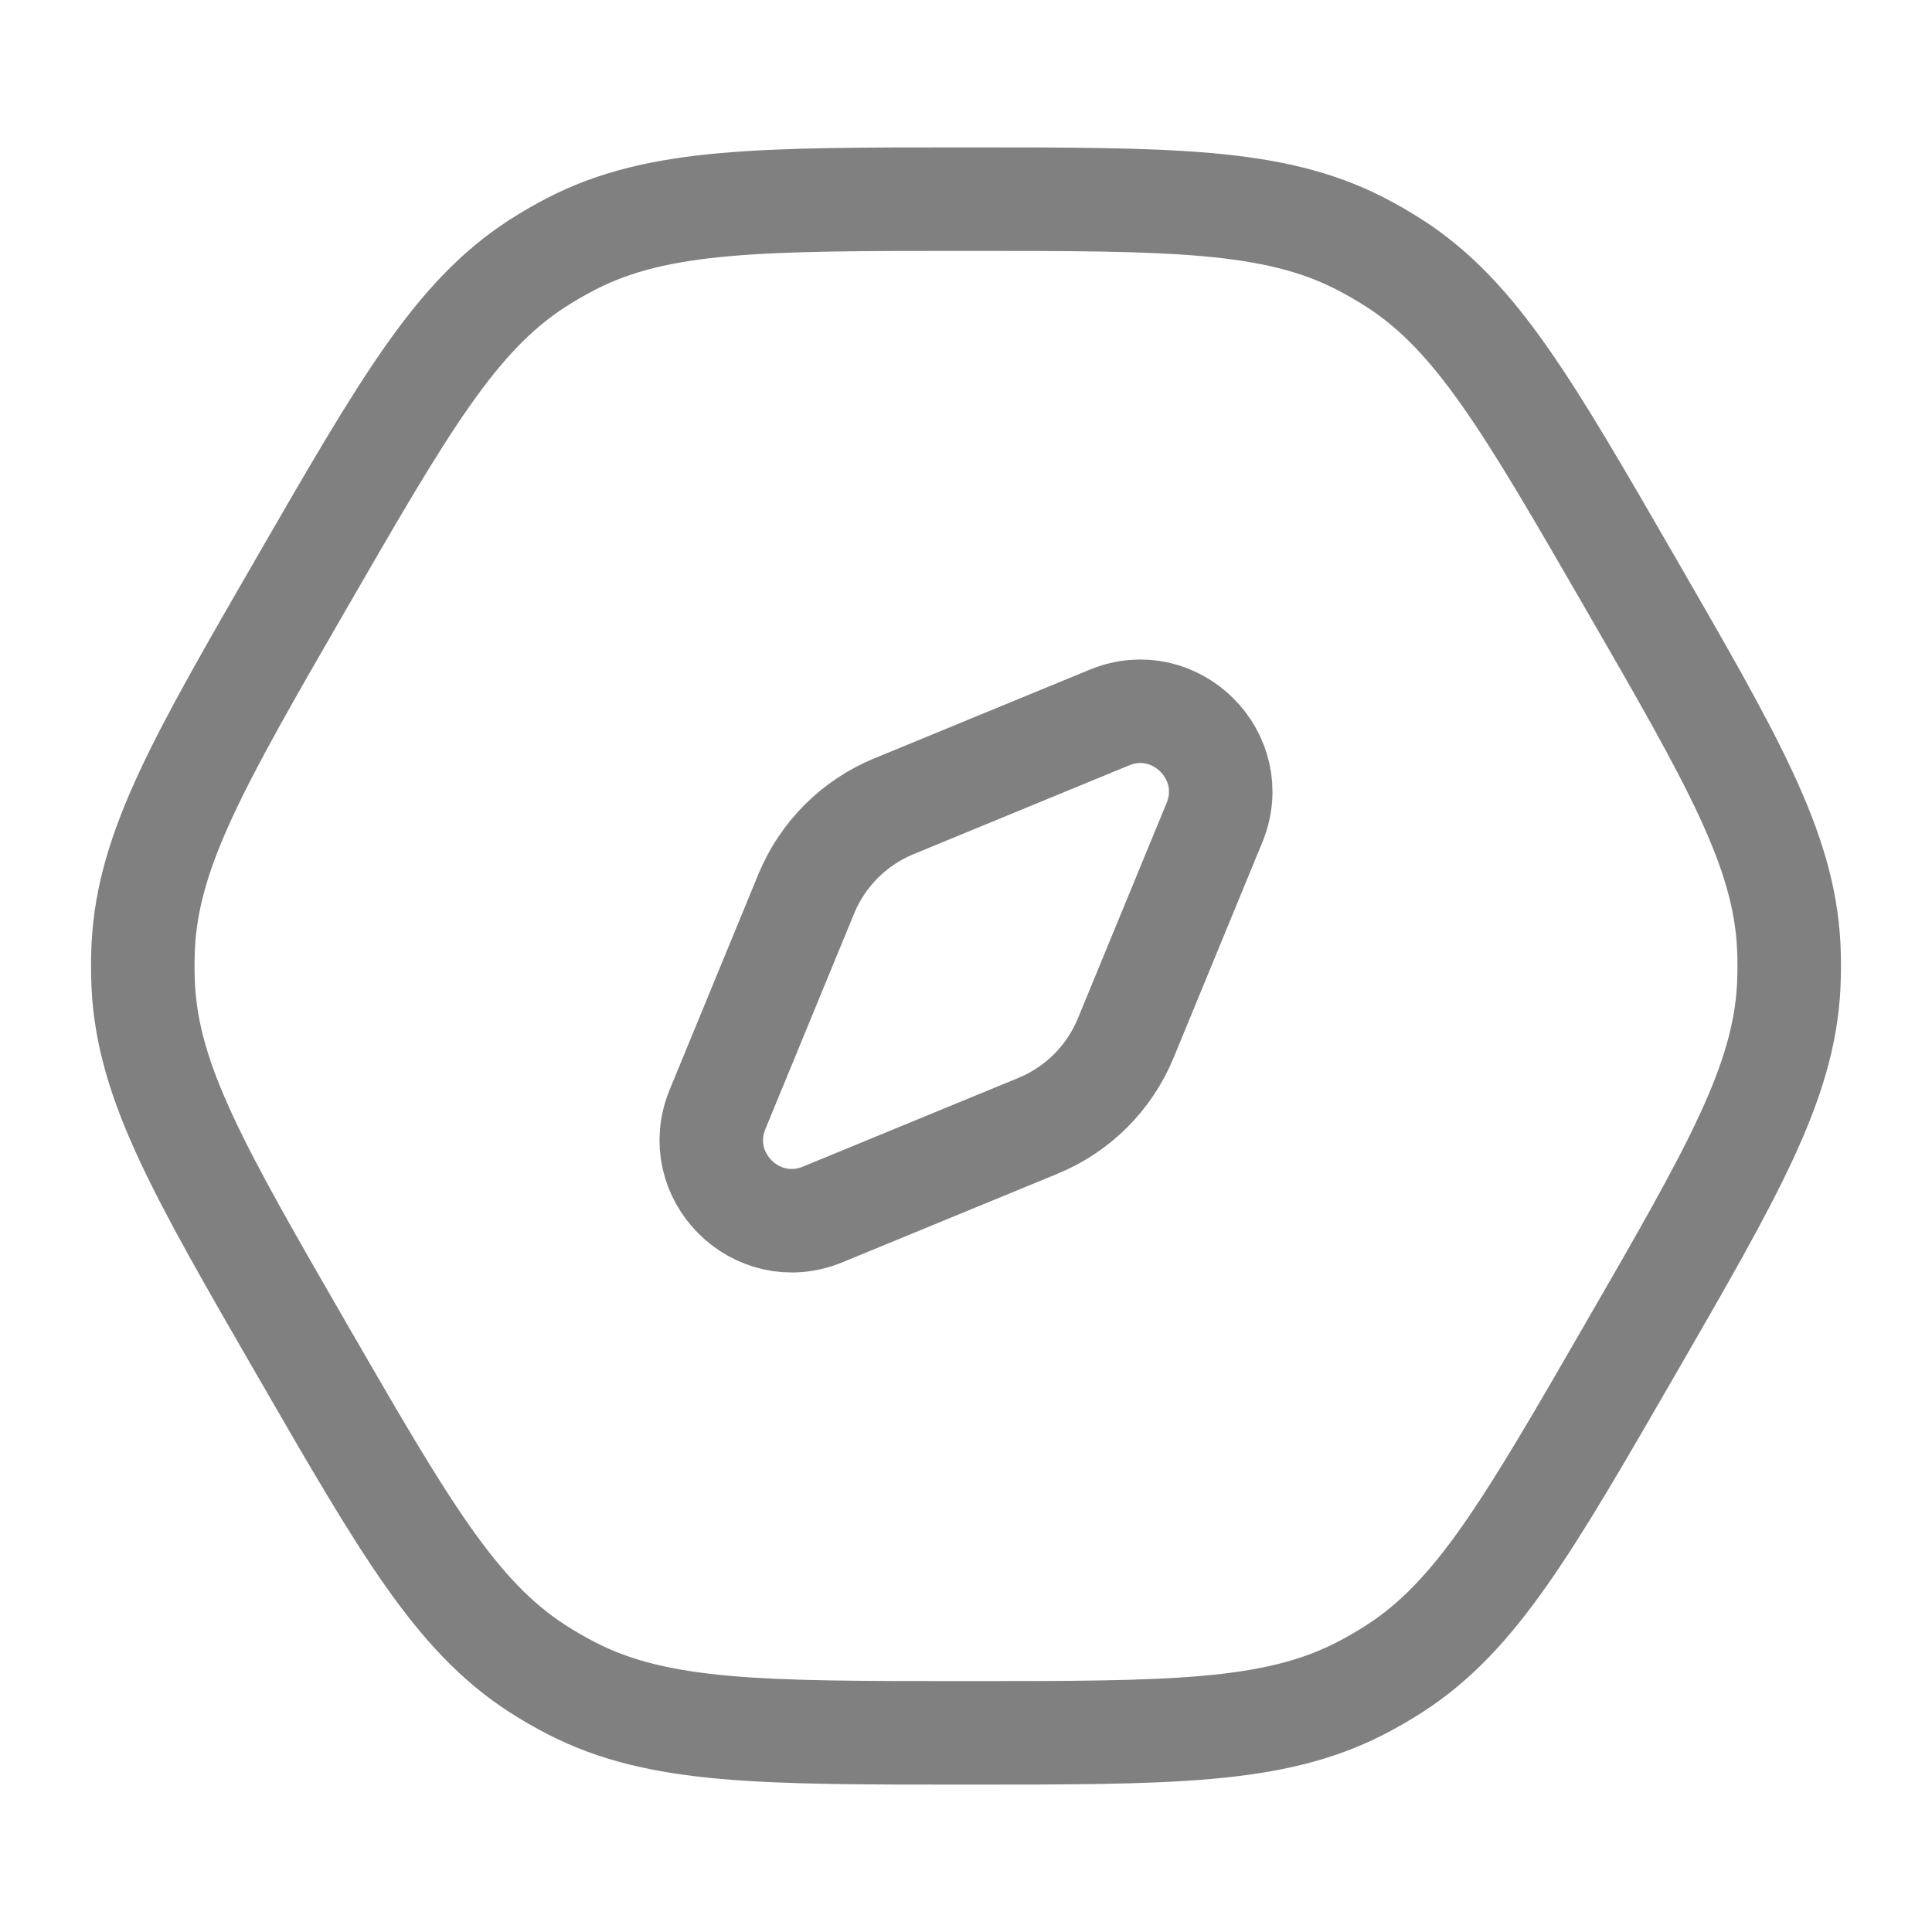
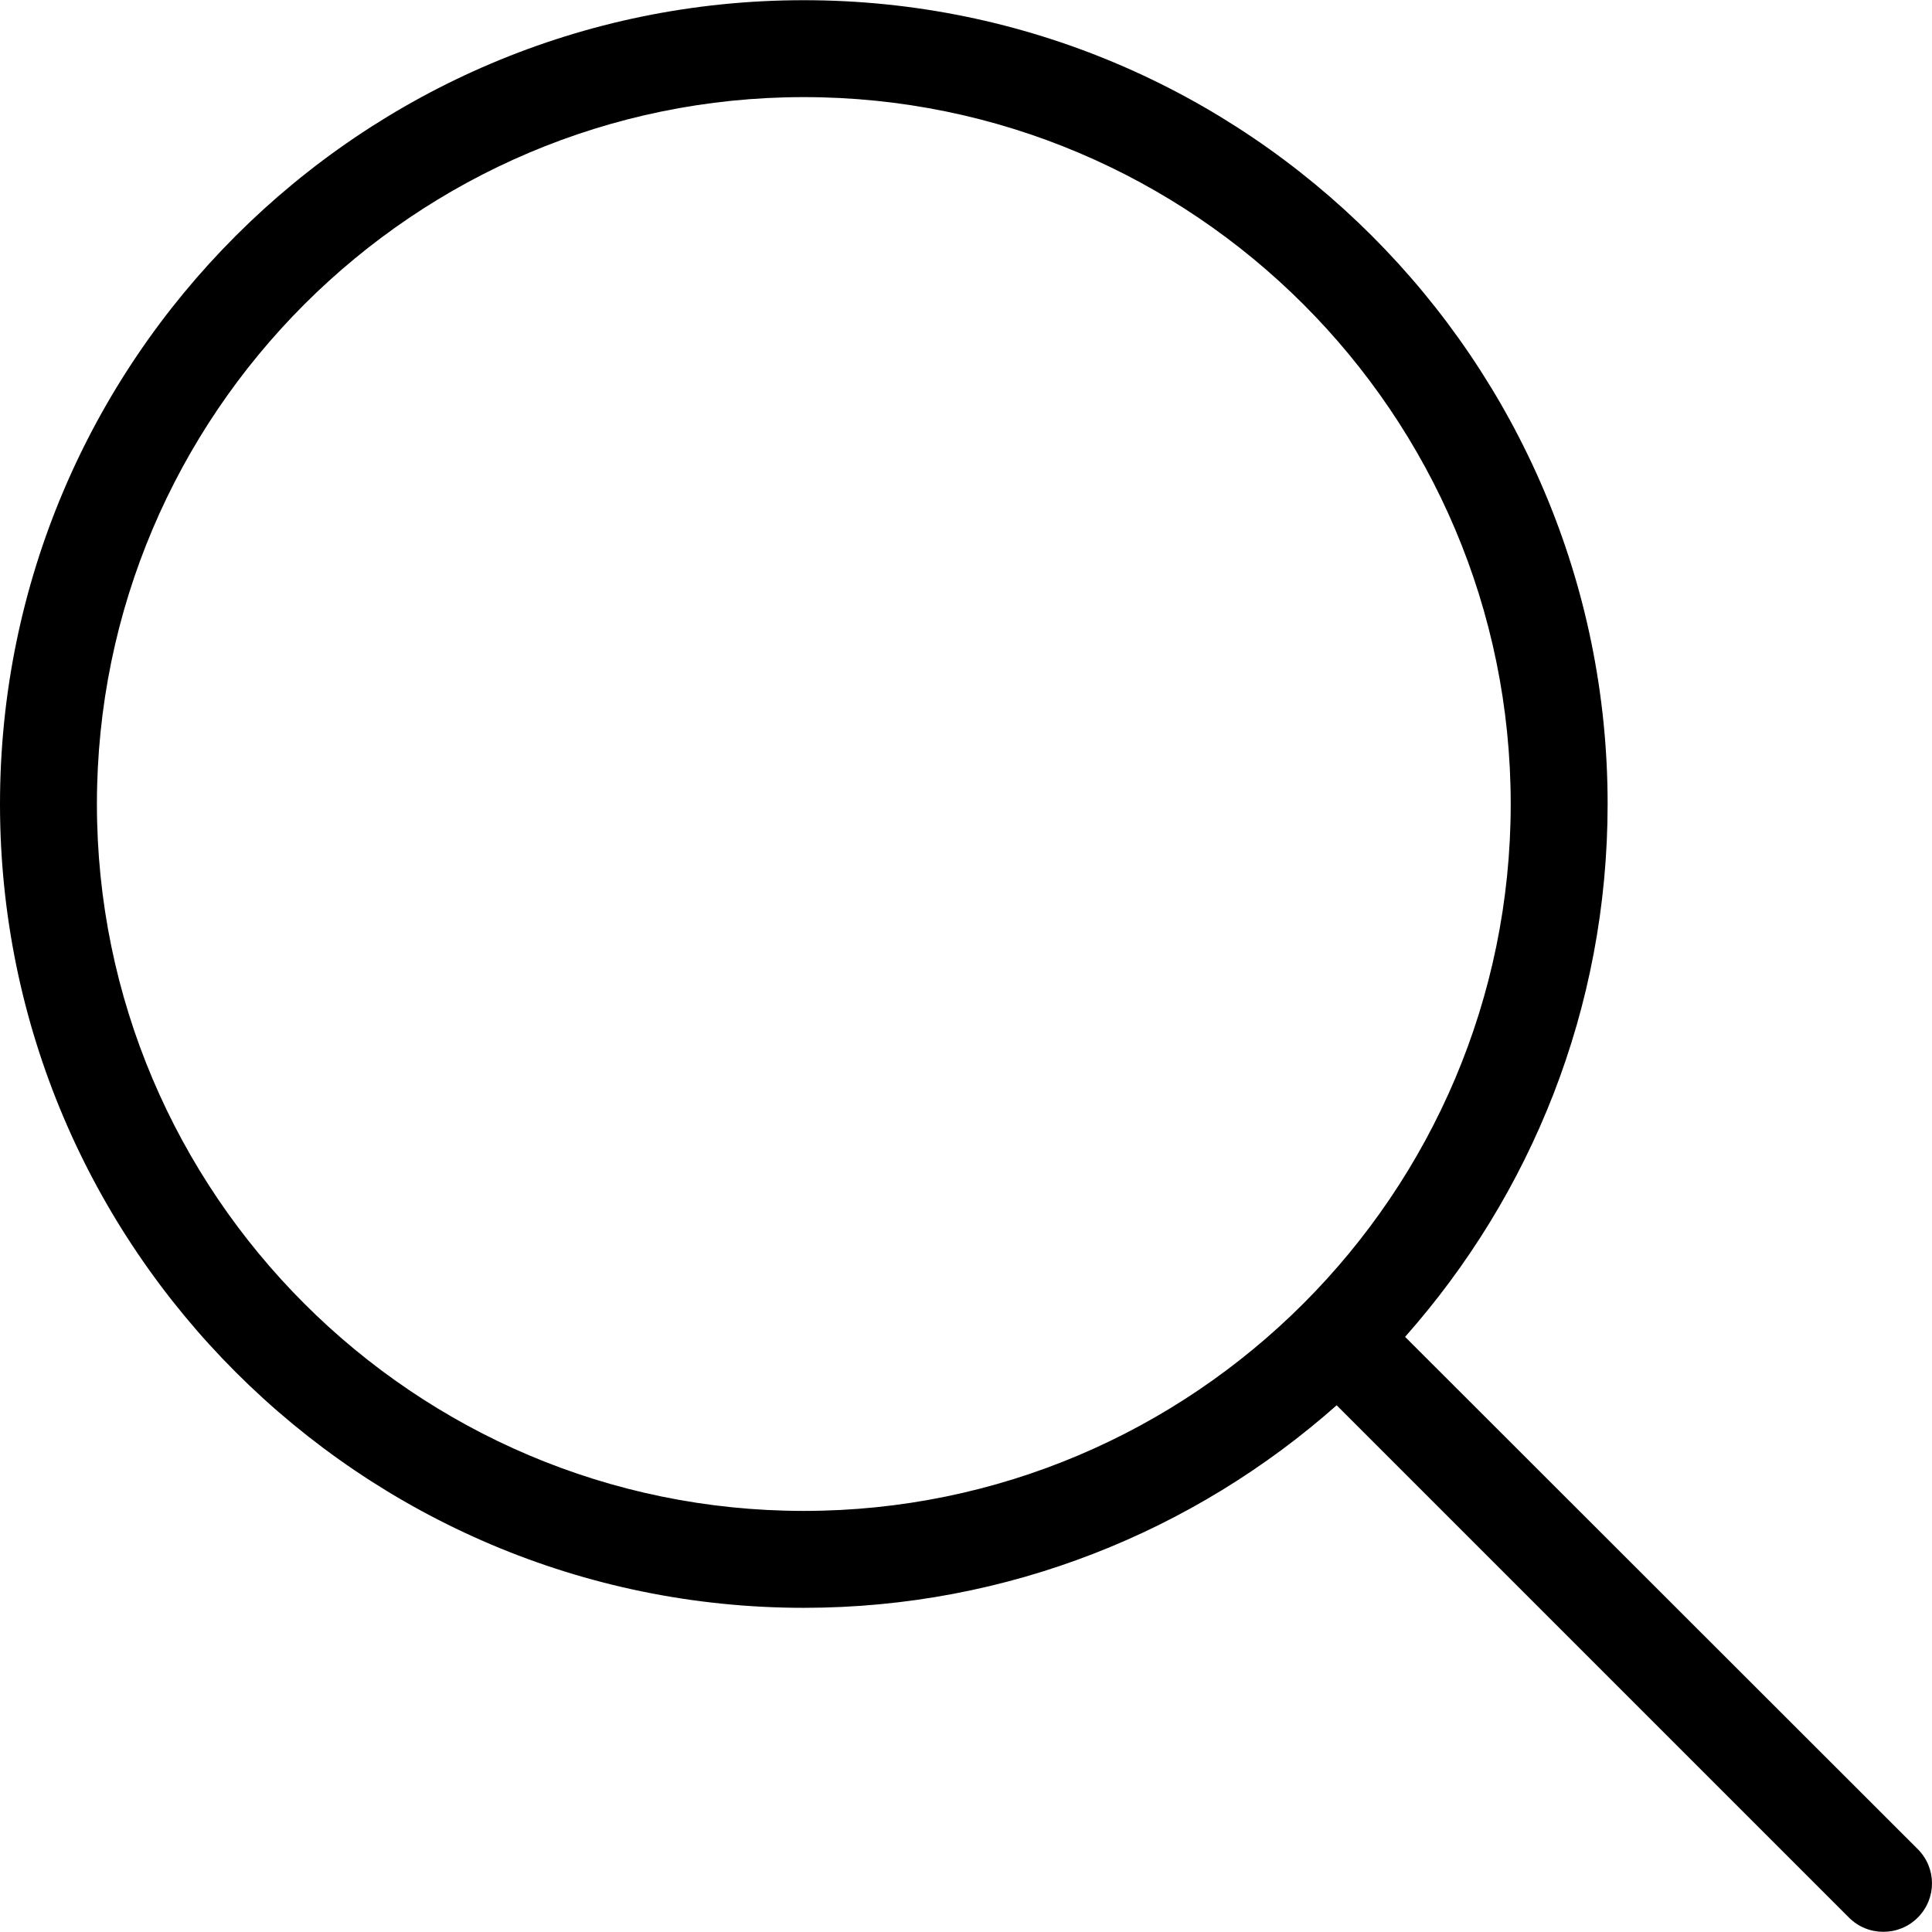
- <svg xmlns="http://www.w3.org/2000/svg" width="28" height="28" viewBox="0 0 28 28" fill="none">
-   <path d="M23.625 8.443C25.111 11.017 25.854 12.303 25.924 13.711C25.933 13.903 25.933 14.097 25.924 14.289C25.854 15.697 25.111 16.983 23.625 19.557C22.139 22.131 21.396 23.418 20.212 24.182C20.05 24.286 19.883 24.383 19.711 24.471C18.458 25.114 16.972 25.114 14 25.114C11.028 25.114 9.542 25.114 8.289 24.471C8.117 24.383 7.95 24.286 7.788 24.182C6.604 23.418 5.861 22.131 4.375 19.557C2.889 16.983 2.146 15.697 2.076 14.289C2.067 14.097 2.067 13.903 2.076 13.711C2.146 12.303 2.889 11.017 4.375 8.443C5.861 5.869 6.604 4.582 7.788 3.818C7.95 3.714 8.117 3.617 8.289 3.529C9.542 2.886 11.028 2.886 14 2.886C16.972 2.886 18.458 2.886 19.711 3.529C19.883 3.617 20.05 3.714 20.212 3.818C21.396 4.582 22.139 5.869 23.625 8.443Z" stroke="#808080" stroke-width="1.5" />
-   <path d="M11.685 12.954C11.922 12.379 12.379 11.922 12.955 11.685L16.078 10.399C17.037 10.005 17.995 10.963 17.601 11.922L16.315 15.045C16.078 15.621 15.621 16.078 15.046 16.315L11.922 17.601C10.963 17.995 10.005 17.037 10.399 16.078L11.685 12.954Z" stroke="#808080" stroke-width="1.5" />
+ <svg xmlns="http://www.w3.org/2000/svg" fill="#000000" height="800px" width="800px" version="1.1" id="Capa_1" viewBox="0 0 488.4 488.4" xml:space="preserve">
+   <g>
+     <g>
+       <path d="M0,203.25c0,112.1,91.2,203.2,203.2,203.2c51.6,0,98.8-19.4,134.7-51.2l129.5,129.5c2.4,2.4,5.5,3.6,8.7,3.6    s6.3-1.2,8.7-3.6c4.8-4.8,4.8-12.5,0-17.3l-129.6-129.5c31.8-35.9,51.2-83,51.2-134.7c0-112.1-91.2-203.2-203.2-203.2    S0,91.15,0,203.25z M381.9,203.25c0,98.5-80.2,178.7-178.7,178.7s-178.7-80.2-178.7-178.7s80.2-178.7,178.7-178.7    S381.9,104.65,381.9,203.25z" />
+     </g>
+   </g>
</svg>
